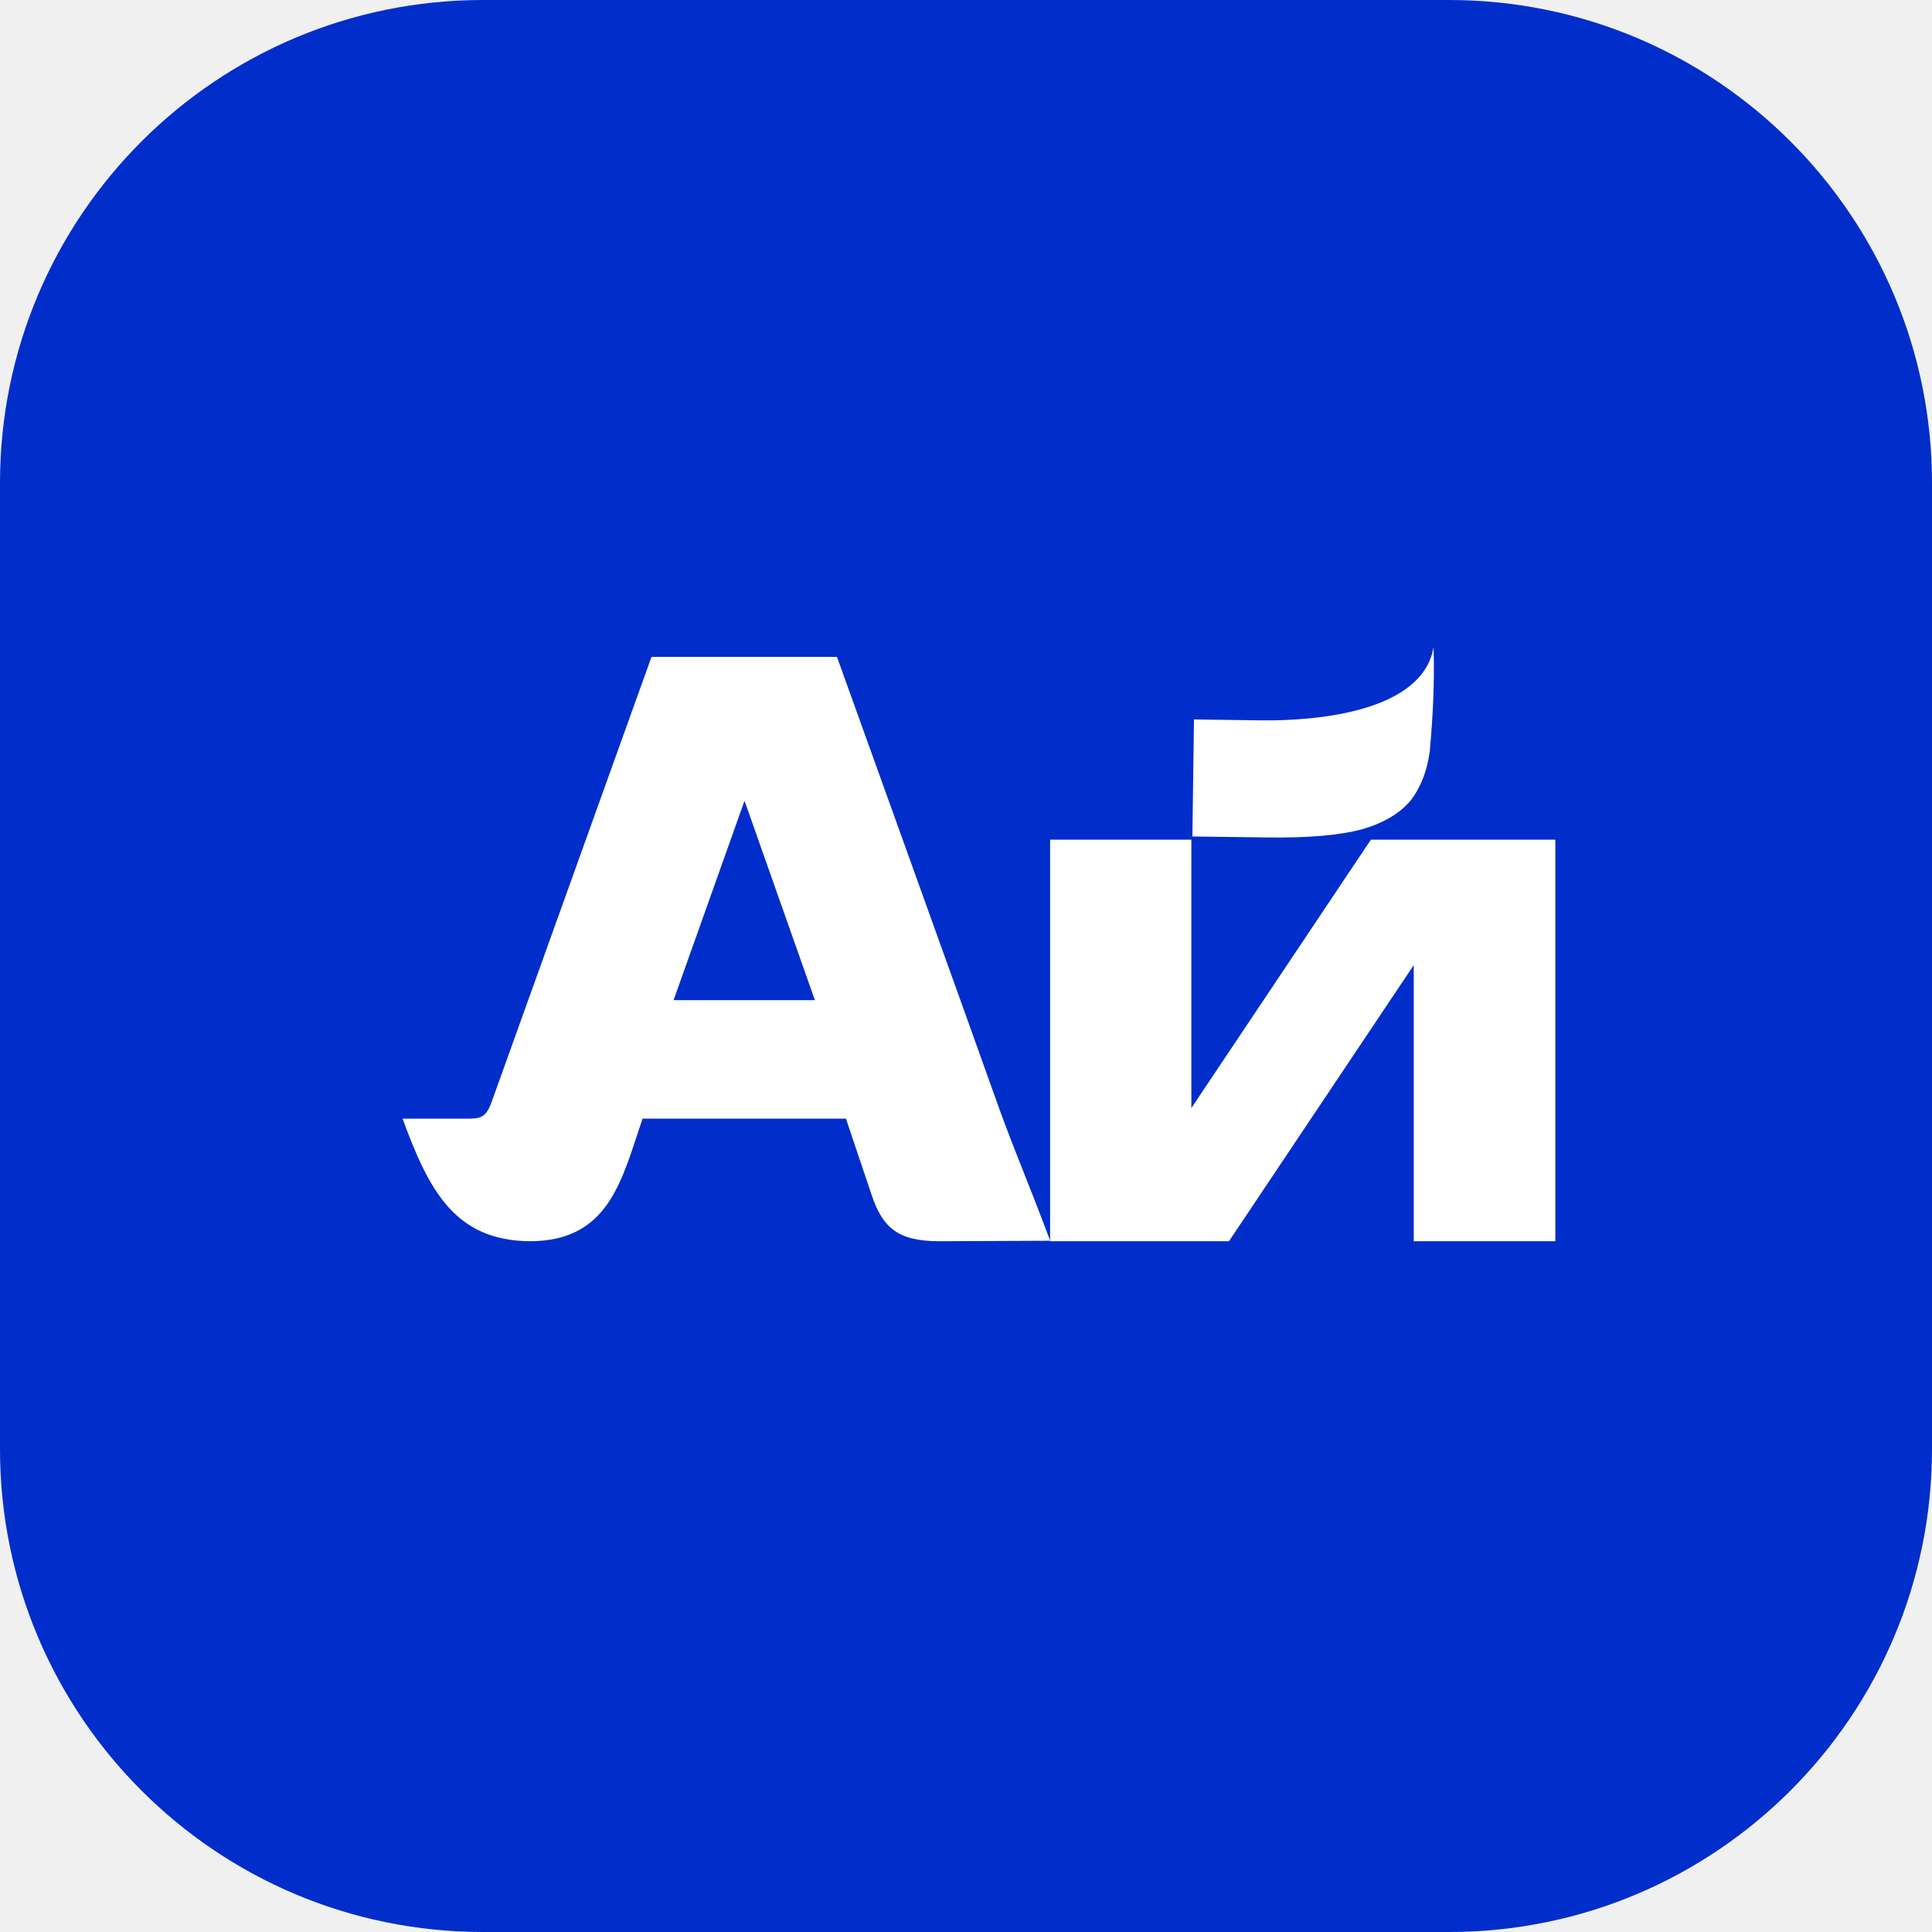
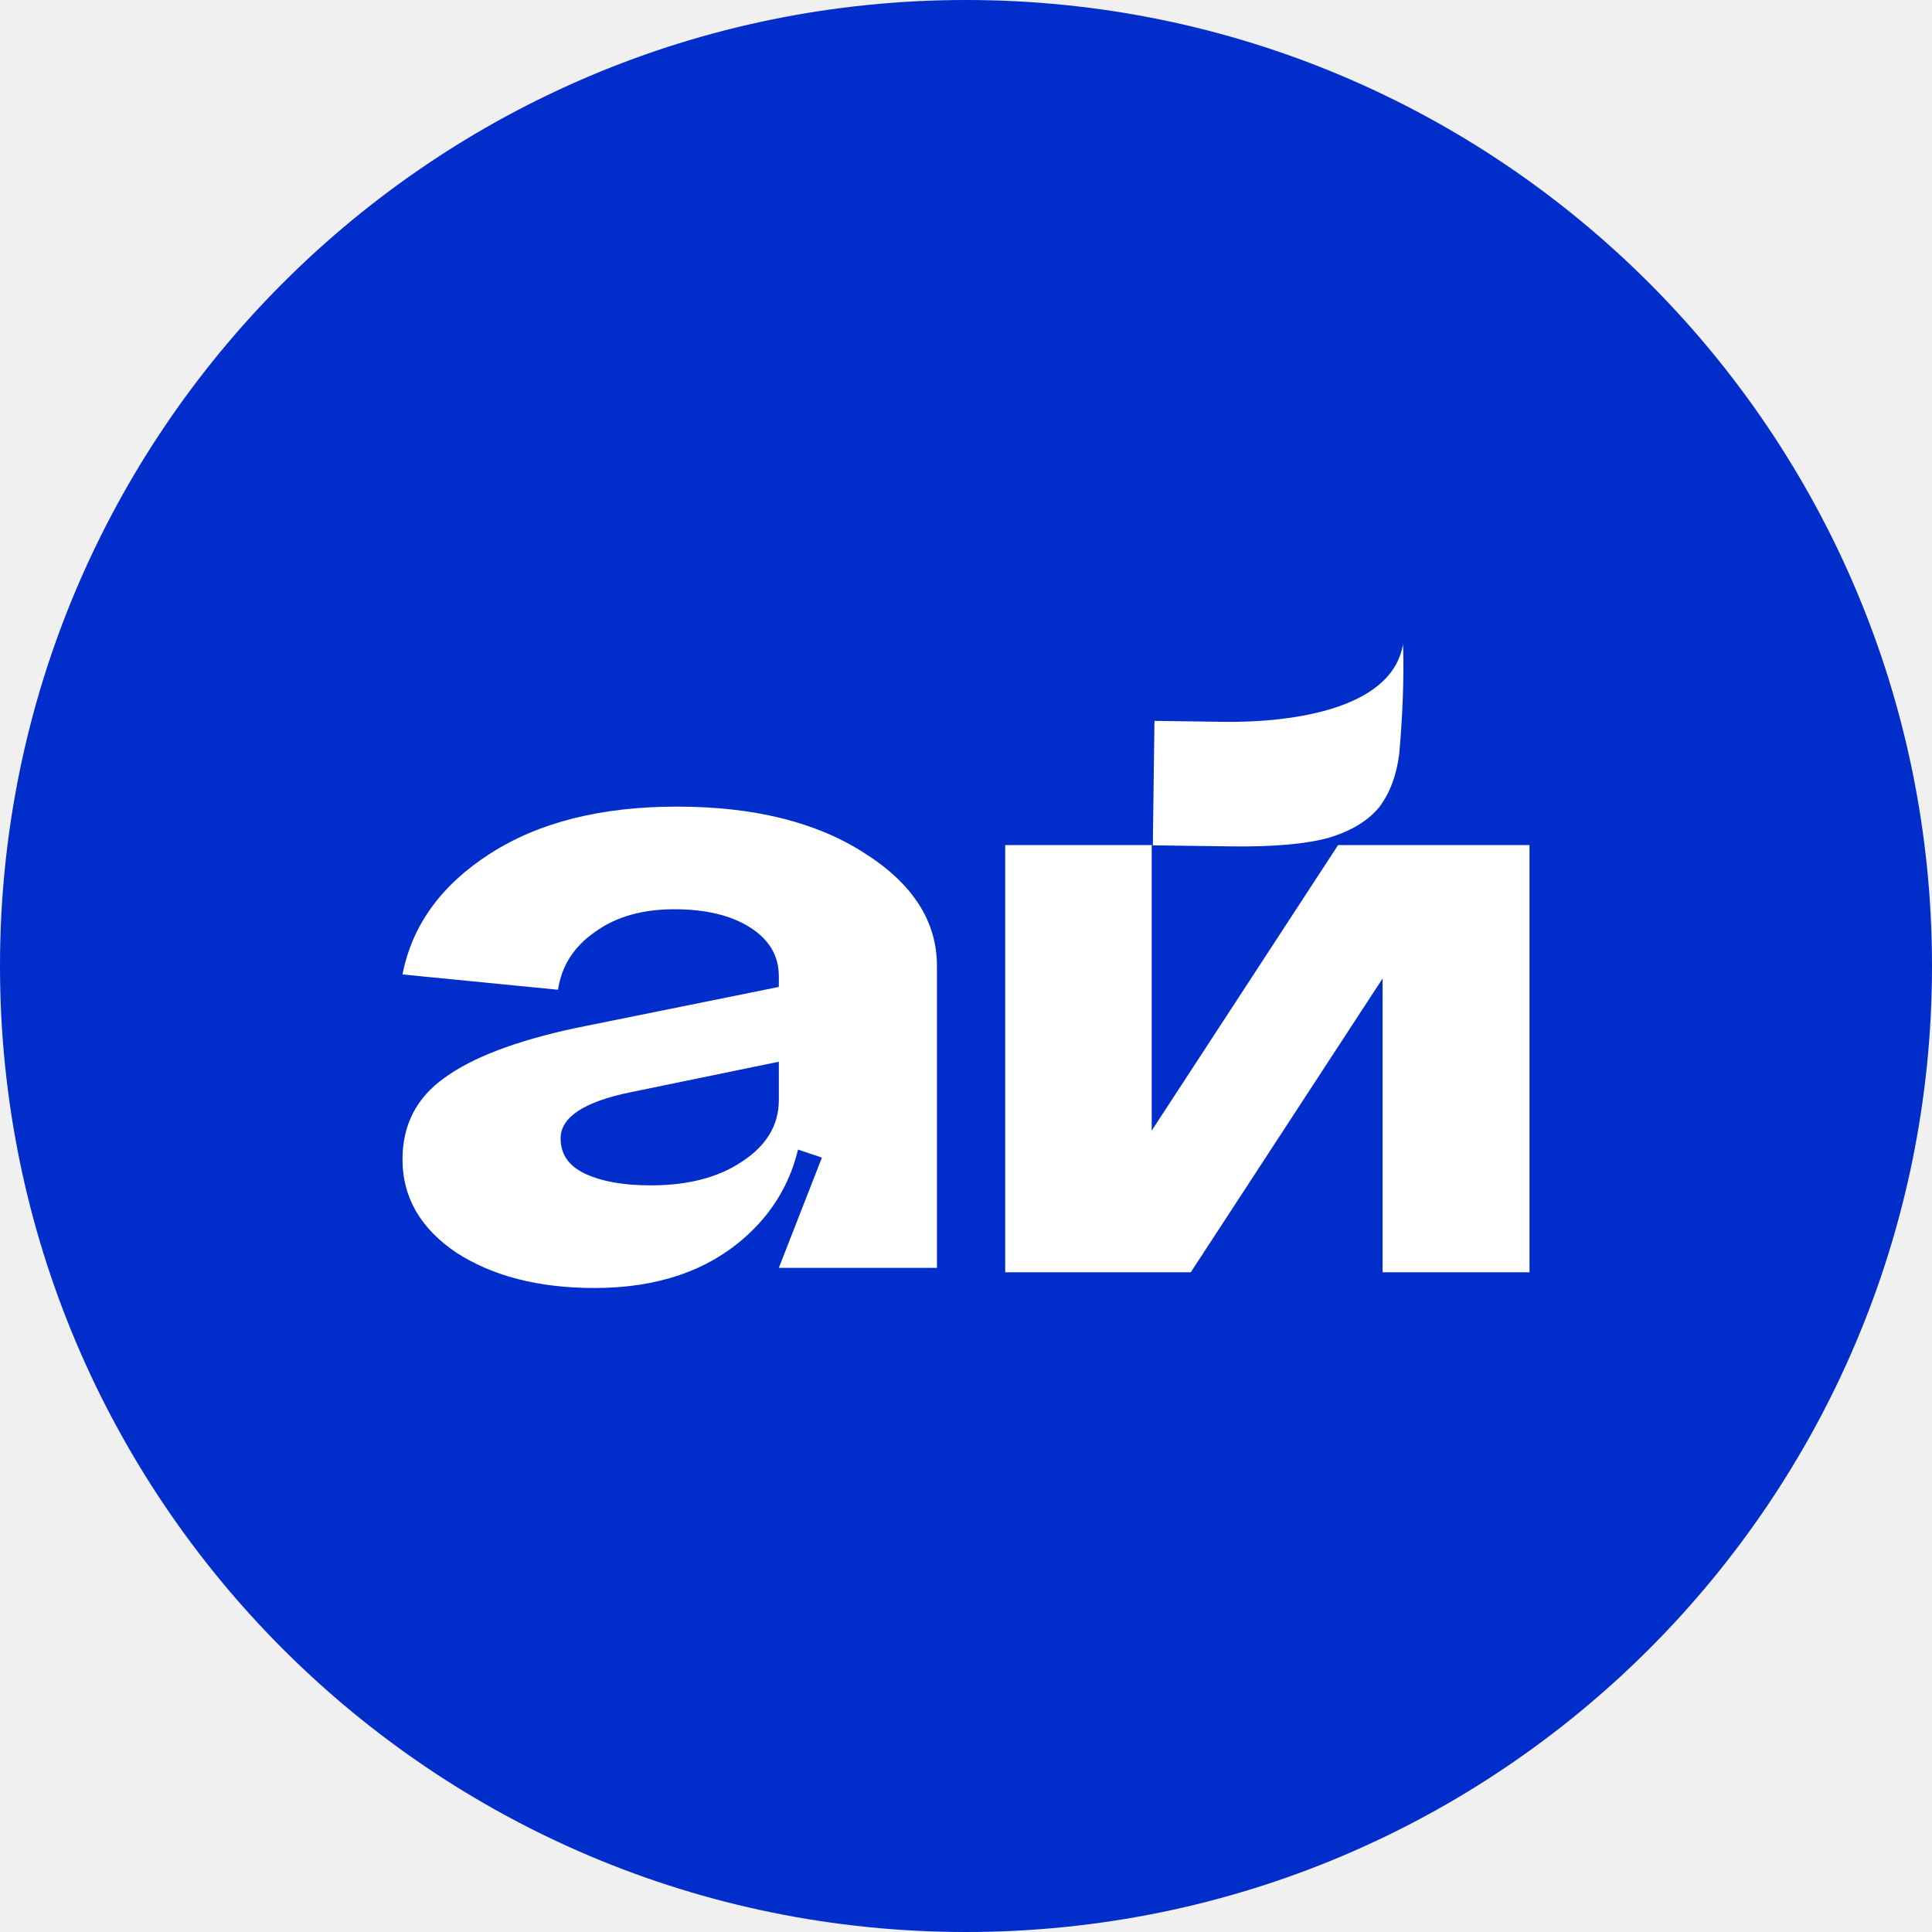
- <svg xmlns="http://www.w3.org/2000/svg" width="28" height="28" viewBox="0 0 28 28" fill="none">
-   <path d="M21 0H7C3.134 0 0 3.134 0 7V21C0 24.866 3.134 28 7 28H21C24.866 28 28 24.866 28 21V7C28 3.134 24.866 0 21 0Z" fill="#012DCB" />
-   <path d="M17.266 16.059L19.868 12.169H22.541V17.989H20.489V13.987L17.811 17.989H15.219V12.169H17.266V16.059Z" fill="white" />
-   <path d="M18.281 10.44C19.075 10.45 20.617 10.318 20.776 9.38C20.793 9.872 20.766 10.386 20.723 10.874C20.686 11.164 20.594 11.404 20.448 11.596C20.291 11.787 20.052 11.929 19.731 12.021C19.41 12.106 18.957 12.145 18.373 12.137L17.281 12.123L17.304 10.427L18.281 10.44Z" fill="white" />
-   <path d="M7.674 17.989C8.825 17.989 9.009 17.109 9.312 16.212H12.26L12.627 17.302C12.793 17.811 13.03 17.989 13.623 17.989L15.22 17.982C14.902 17.131 14.665 16.589 14.44 15.951C14.215 15.314 12.13 9.52 12.13 9.52H9.442L7.132 15.951C7.061 16.153 7.002 16.212 6.812 16.212H5.834C6.218 17.259 6.594 17.976 7.674 17.989ZM9.762 14.495L10.79 11.605L11.81 14.495H9.762Z" fill="white" />
+ <svg xmlns="http://www.w3.org/2000/svg" width="24" height="24" viewBox="0 0 24 24" fill="none">
+   <g id="Group 22">
+     <path id="Vector" d="M12 24C18.628 24 24 18.628 24 12C24 5.373 18.628 0 12 0C5.373 0 0 5.373 0 12C0 18.628 5.373 24 12 24Z" fill="#012DCB" />
+     <g id="Vector_2">
+       <path d="M6.964 14.142C6.964 14.34 7.067 14.487 7.272 14.582C7.478 14.678 7.749 14.725 8.084 14.725C8.549 14.725 8.928 14.626 9.22 14.428C9.523 14.229 9.675 13.975 9.675 13.665H9.983C9.983 14.364 9.745 14.928 9.269 15.357C8.793 15.786 8.165 16 7.386 16C6.694 16 6.12 15.853 5.666 15.559C5.222 15.258 5 14.872 5 14.404C5 13.975 5.173 13.637 5.519 13.391C5.866 13.137 6.407 12.931 7.143 12.772L9.675 12.26V13.189L7.824 13.57C7.251 13.689 6.964 13.88 6.964 14.142ZM11.639 15.75H9.675L10.21 14.38L9.675 14.201V12.129C9.675 11.874 9.556 11.672 9.318 11.521C9.08 11.37 8.766 11.295 8.376 11.295C7.976 11.295 7.646 11.39 7.386 11.581C7.126 11.763 6.975 12.002 6.932 12.295L5 12.105C5.119 11.493 5.482 10.993 6.088 10.604C6.694 10.215 7.467 10.02 8.409 10.02C9.361 10.02 10.135 10.211 10.73 10.592C11.336 10.973 11.639 11.442 11.639 11.998V15.75Z" fill="white" />
+       <path d="M15.21 8.967C15.916 8.976 17.288 8.855 17.429 8C17.444 8.449 17.421 8.917 17.382 9.363C17.349 9.627 17.268 9.846 17.138 10.021C16.998 10.195 16.785 10.324 16.5 10.409C16.214 10.486 15.812 10.521 15.292 10.514L14.321 10.501L14.341 8.955L15.21 8.967Z" fill="white" />
+       <path d="M14.307 14.045L16.622 10.498H19V15.805H17.175V12.155L14.792 15.805H12.487V10.498H14.307V14.045Z" fill="white" />
+     </g>
+   </g>
</svg>
